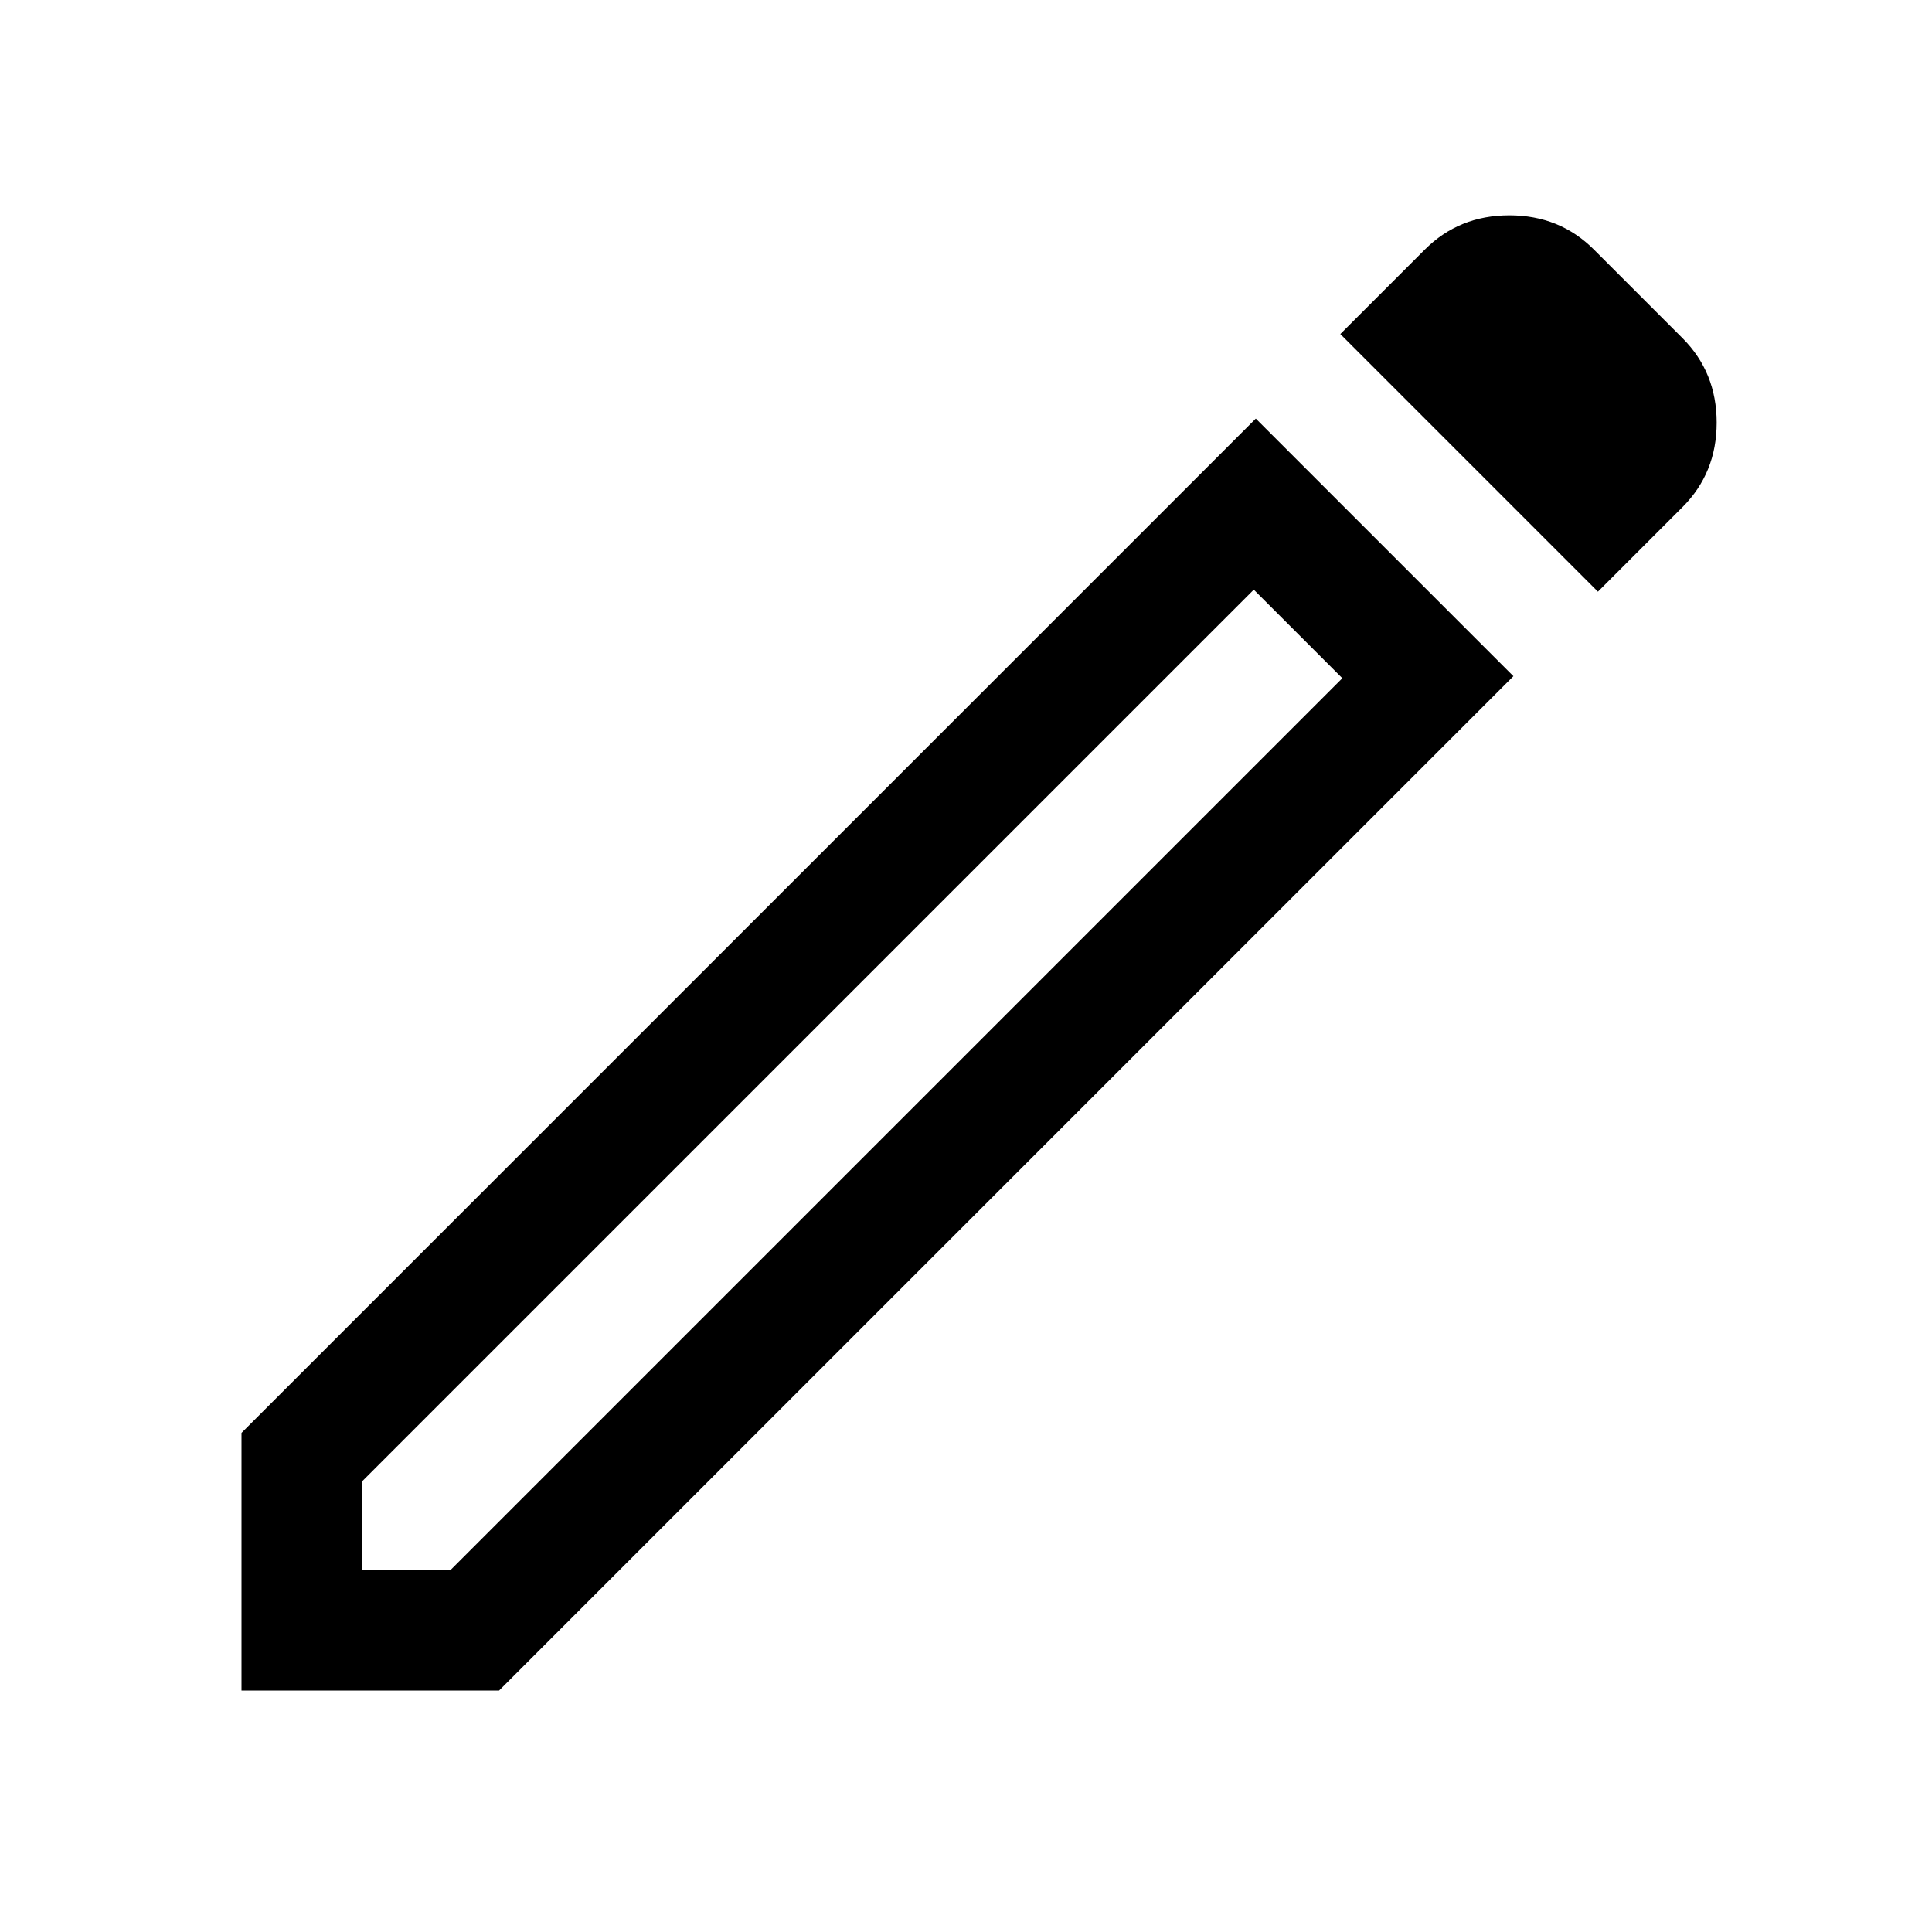
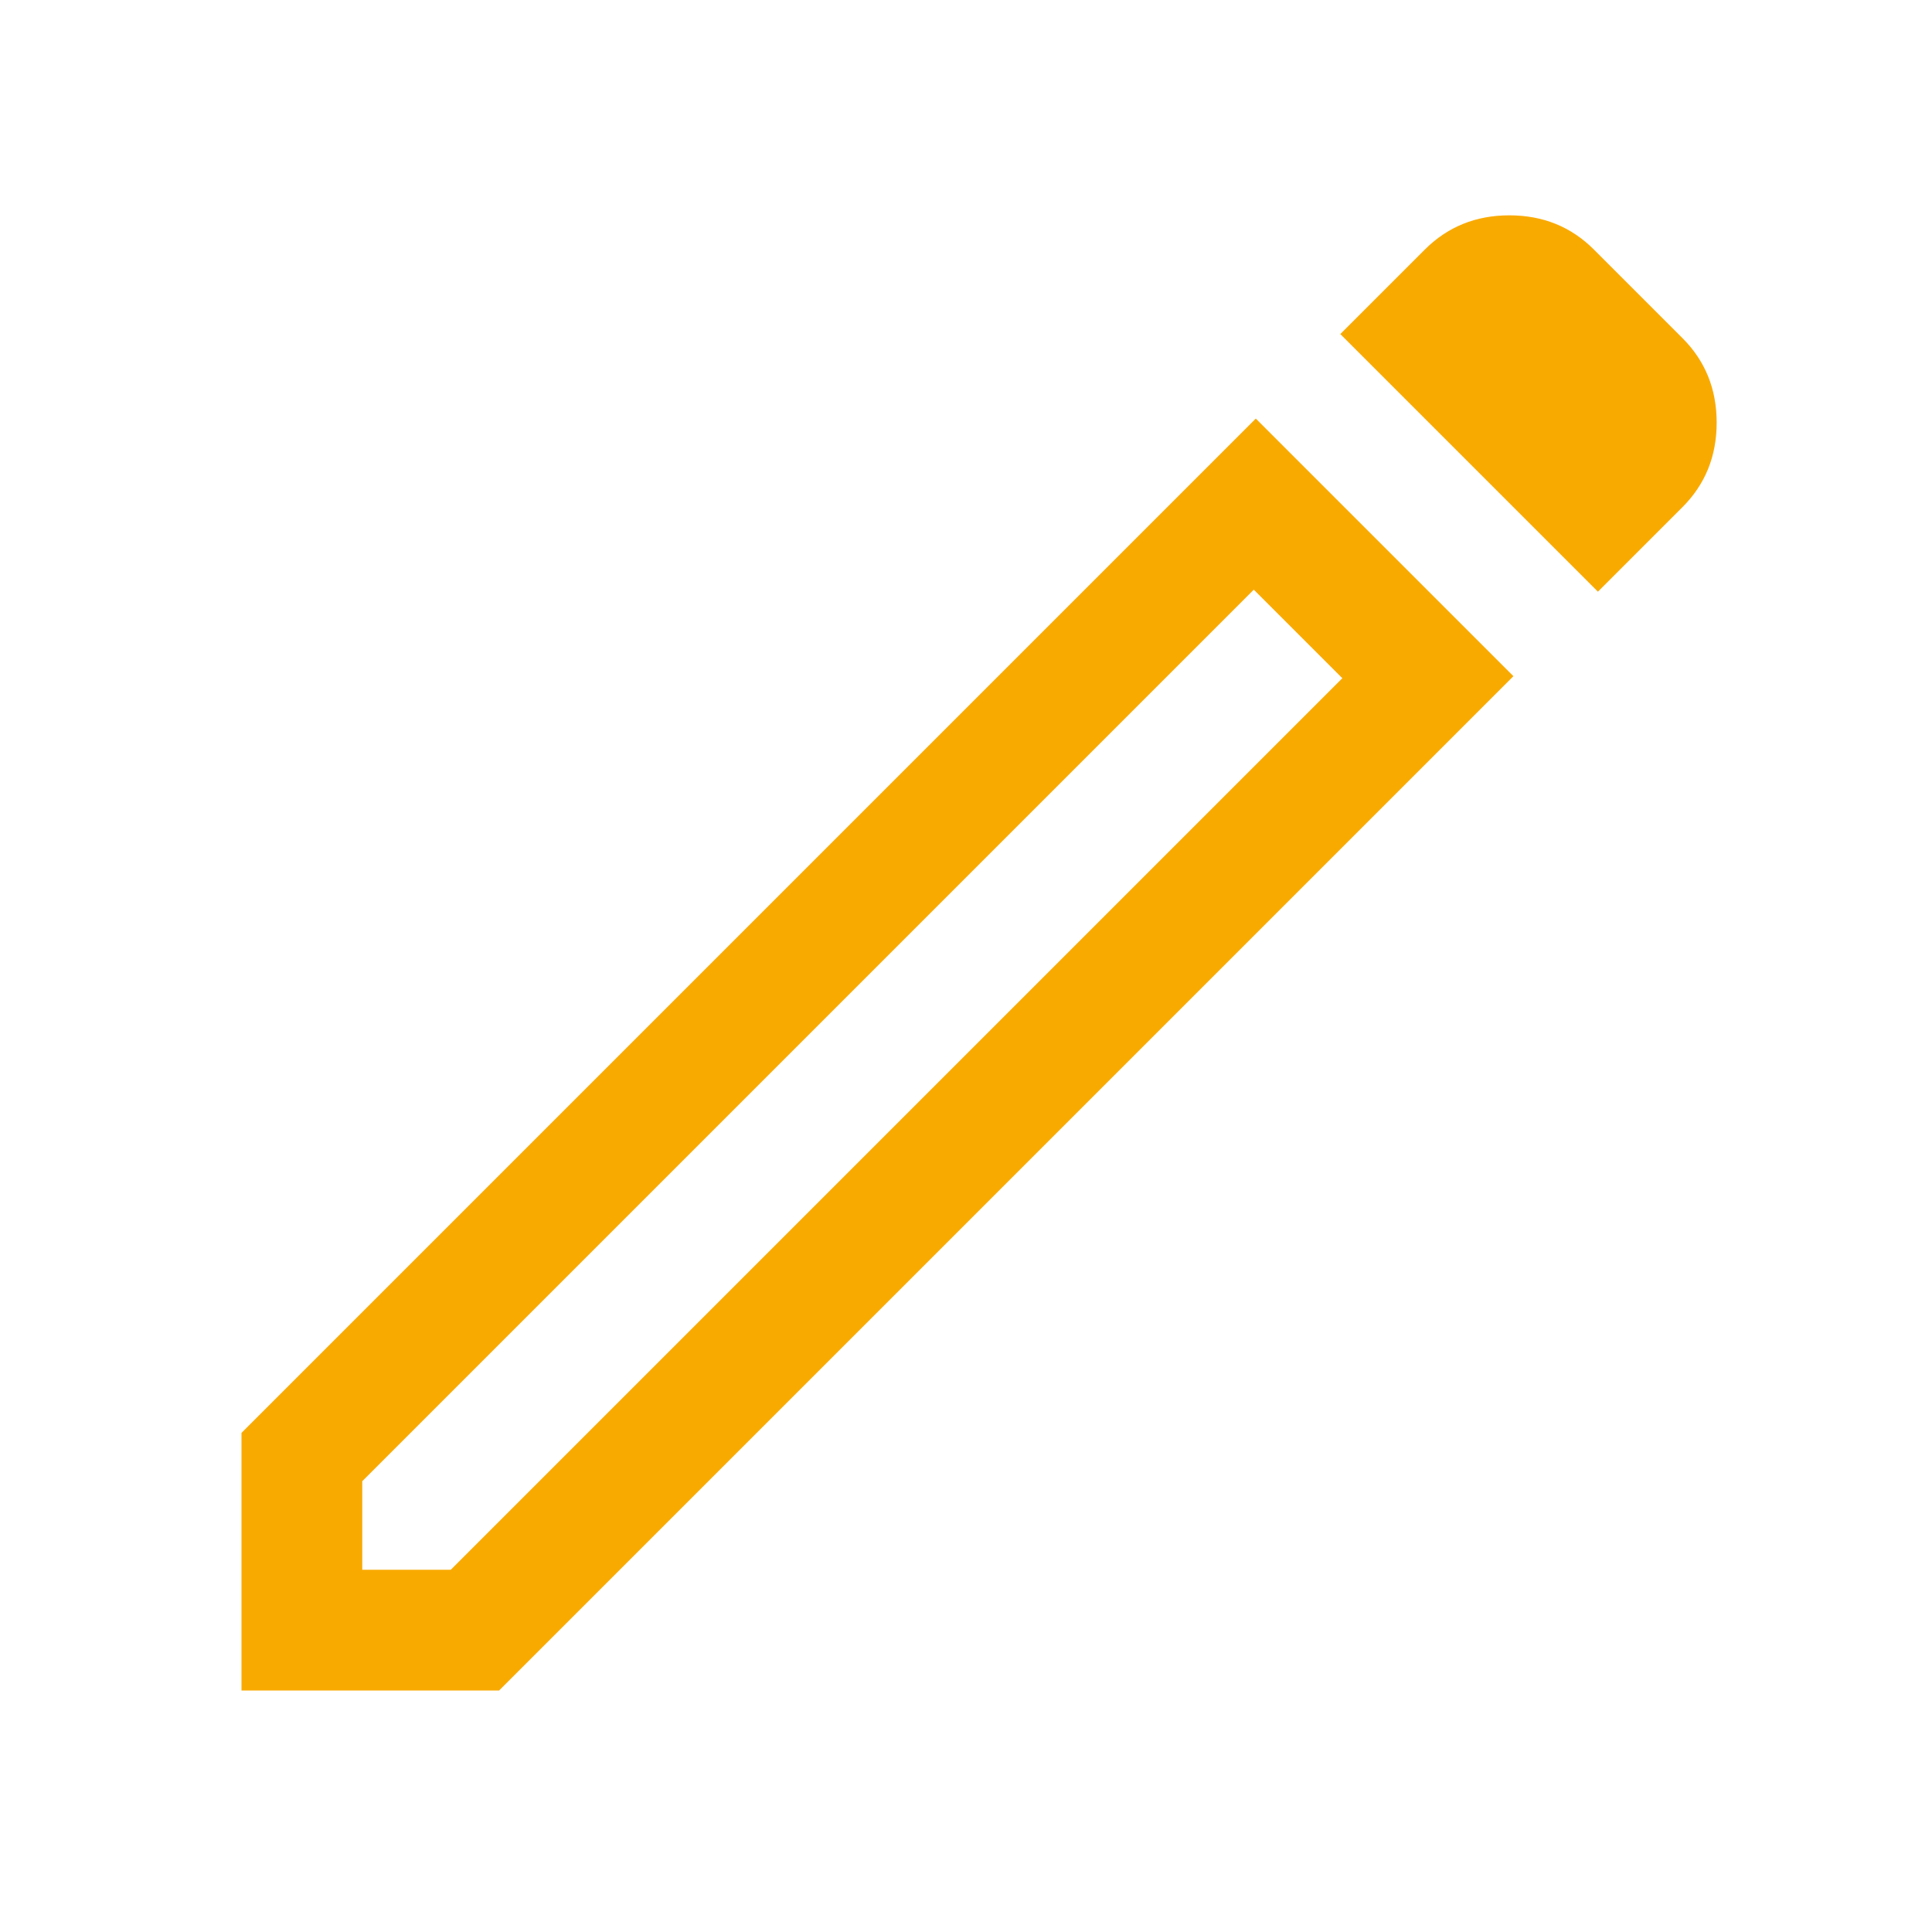
- <svg xmlns="http://www.w3.org/2000/svg" height="48" viewBox="0 -960 960 960" width="48">
+ <svg xmlns="http://www.w3.org/2000/svg" height="48" fill="#F9AA01" viewBox="0 -960 960 960" width="48">
  <path d="M180-180h44l443-443-44-44-443 443v44Zm614-486L666-794l42-42q17-17 42-17t42 17l44 44q17 17 17 42t-17 42l-42 42Zm-42 42L248-120H120v-128l504-504 128 128Zm-107-21-22-22 44 44-22-22Z" />
</svg>
